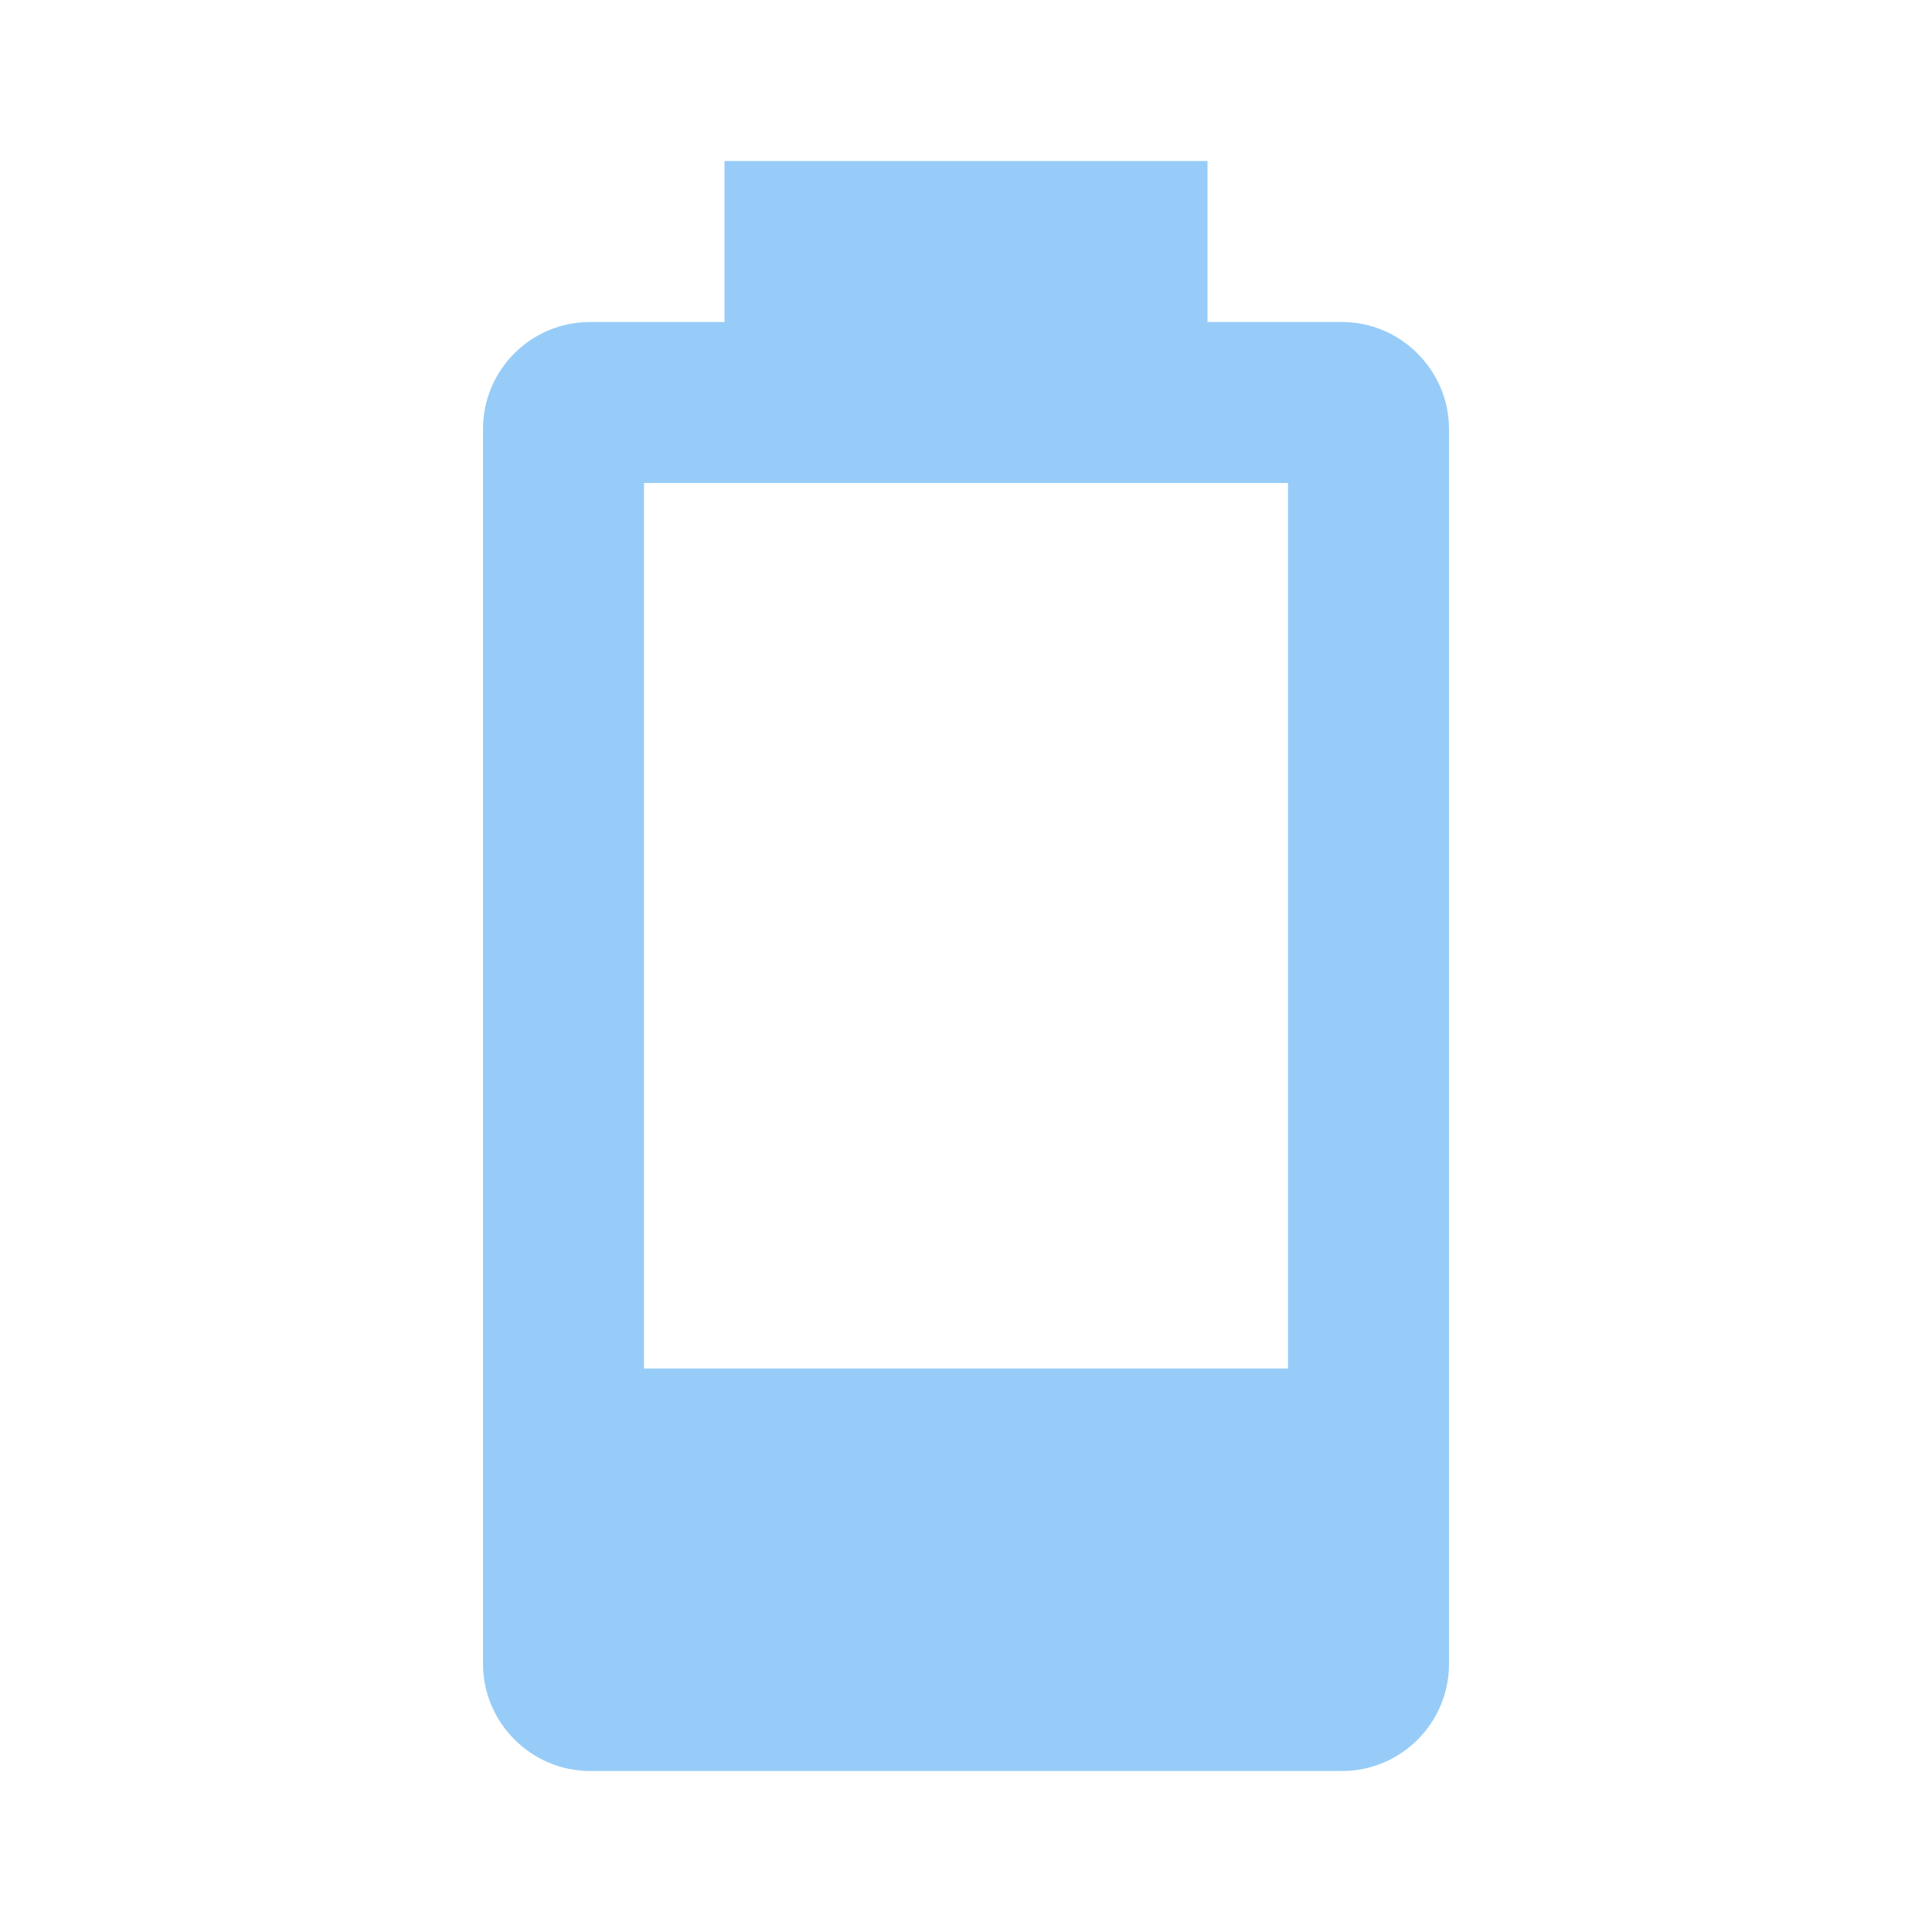
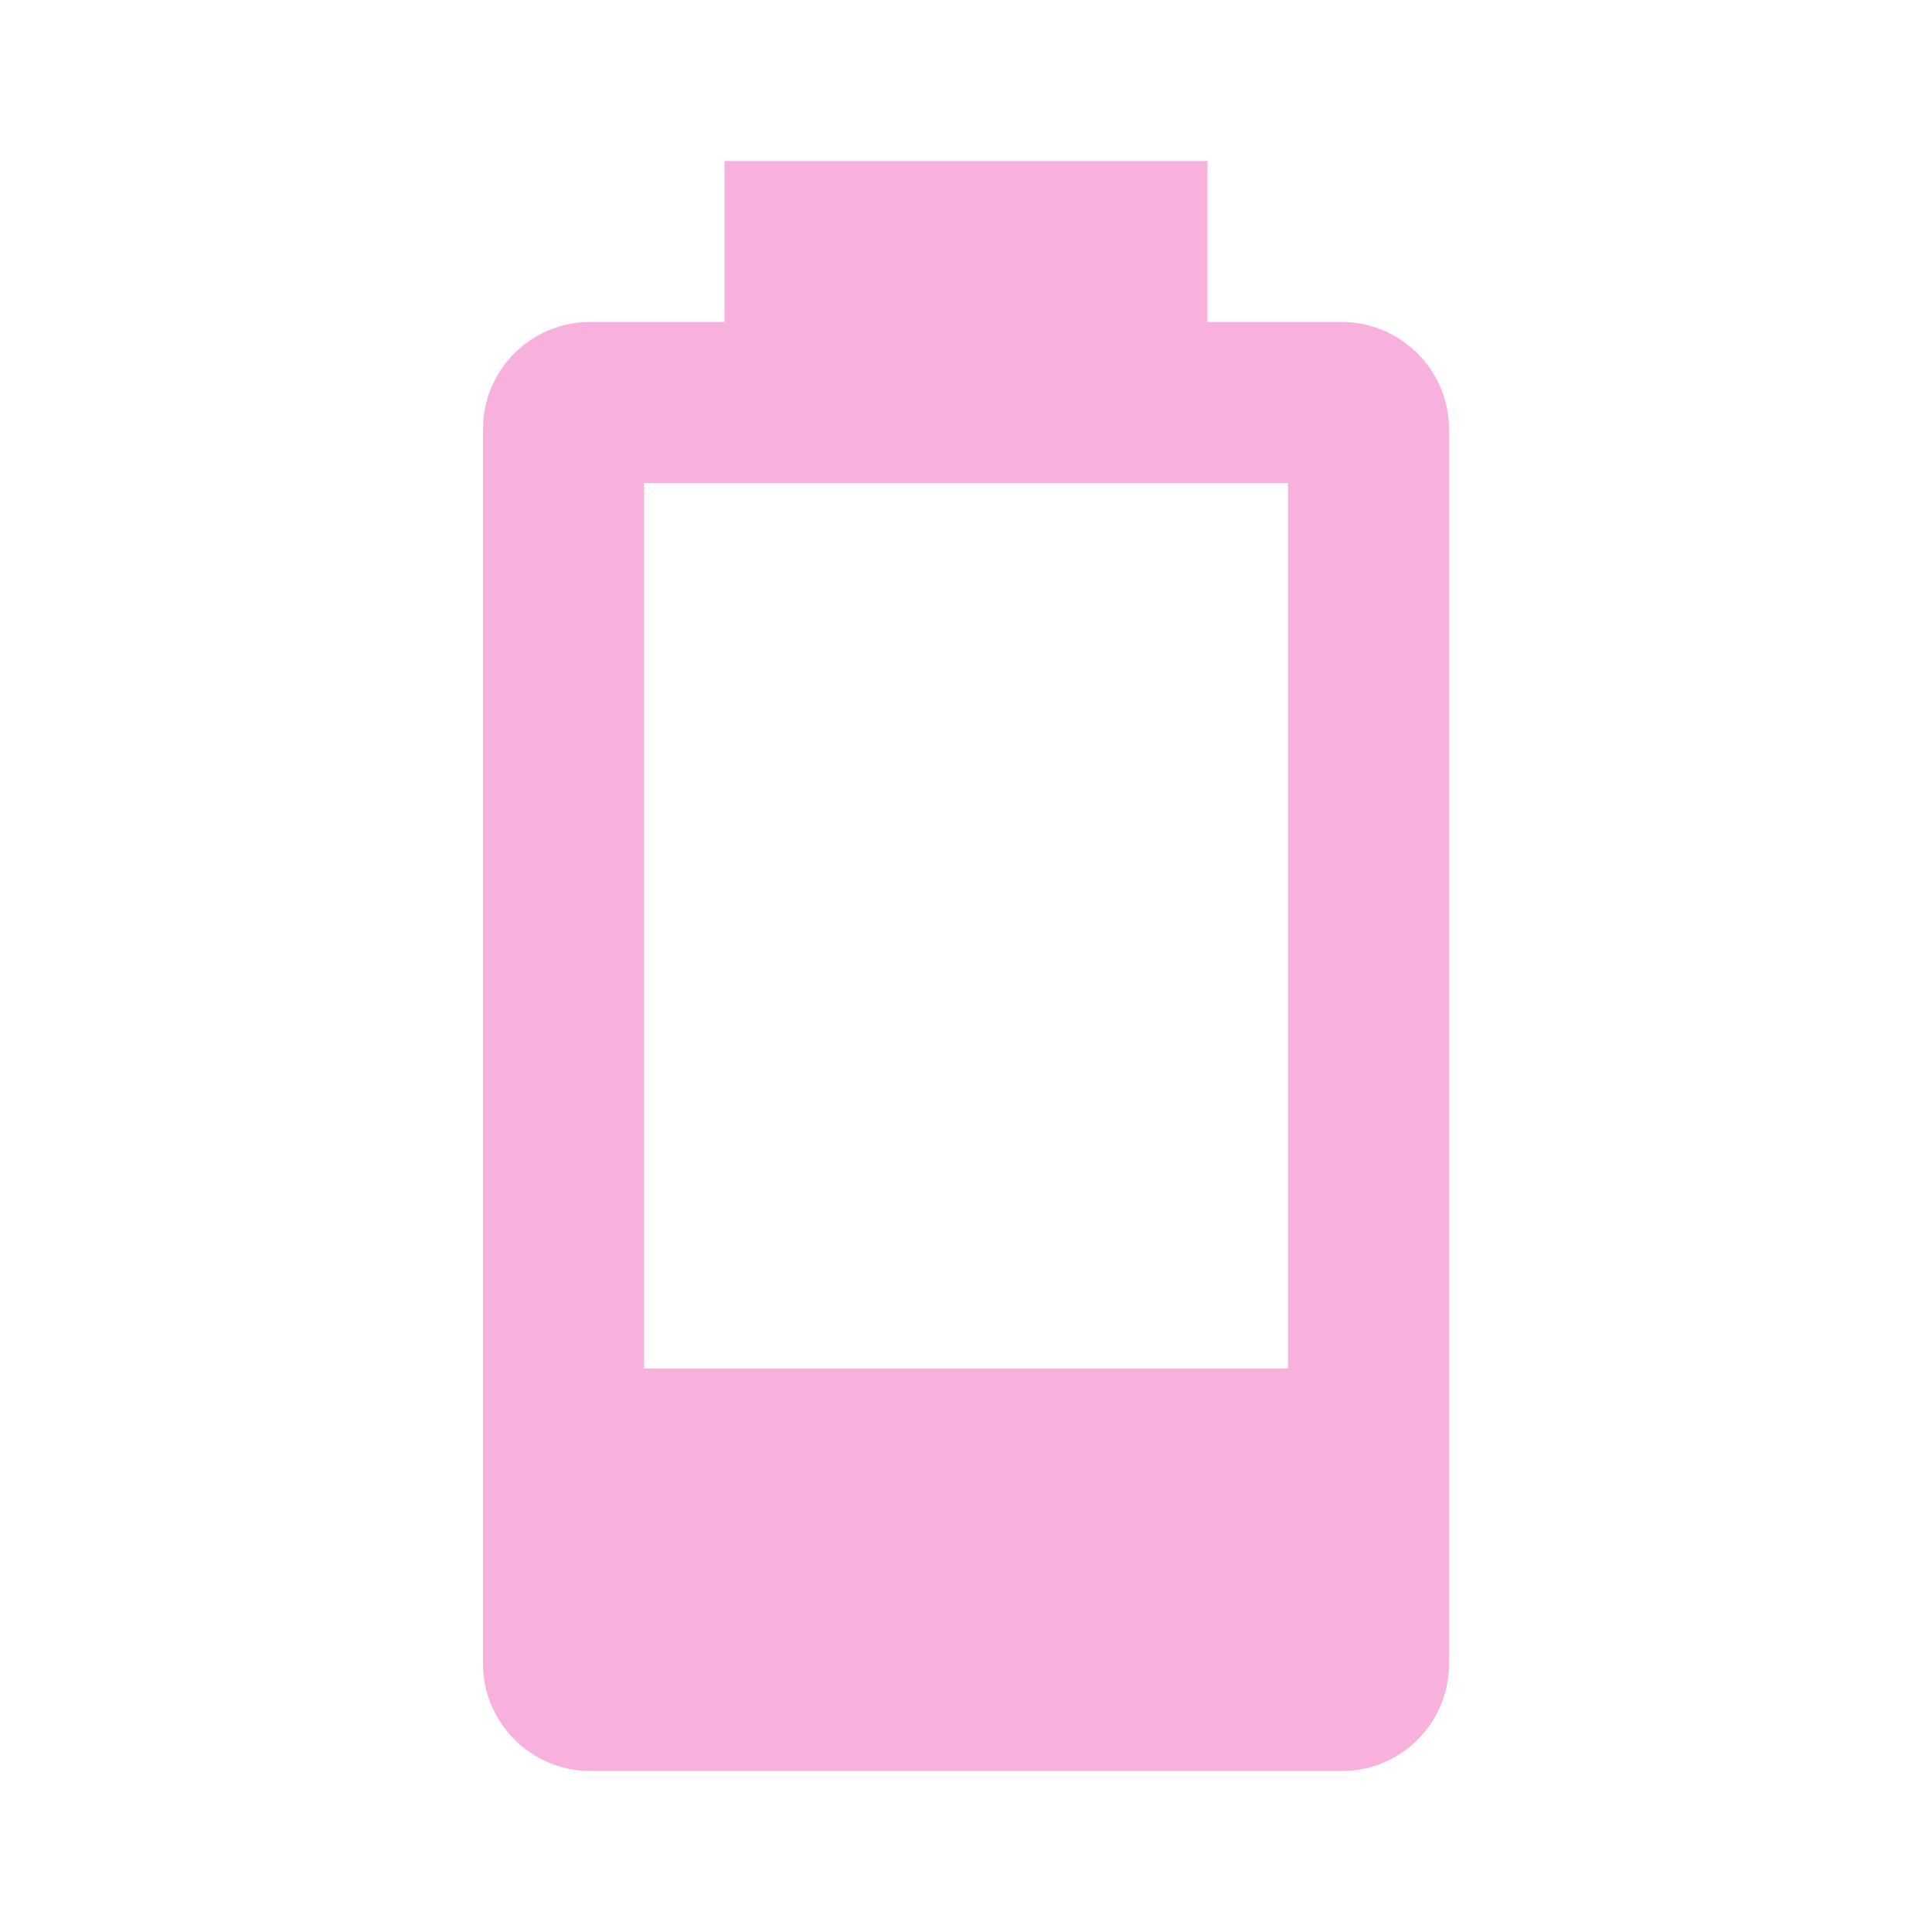
- <svg xmlns="http://www.w3.org/2000/svg" fill="#97CCF8" preserveAspectRatio="xMidYMid meet" id="mdi-battery-20" viewBox="0 0 24 24">
+ <svg xmlns="http://www.w3.org/2000/svg" fill="#F8B1DC" preserveAspectRatio="xMidYMid meet" id="mdi-battery-20" viewBox="0 0 24 24">
  <path d="M16,17H8V6H16M16.67,4H15V2H9V4H7.33A1.33,1.33 0 0,0 6,5.33V20.67C6,21.4 6.6,22 7.33,22H16.67A1.33,1.33 0 0,0 18,20.67V5.33C18,4.6 17.4,4 16.67,4Z" />
</svg>
